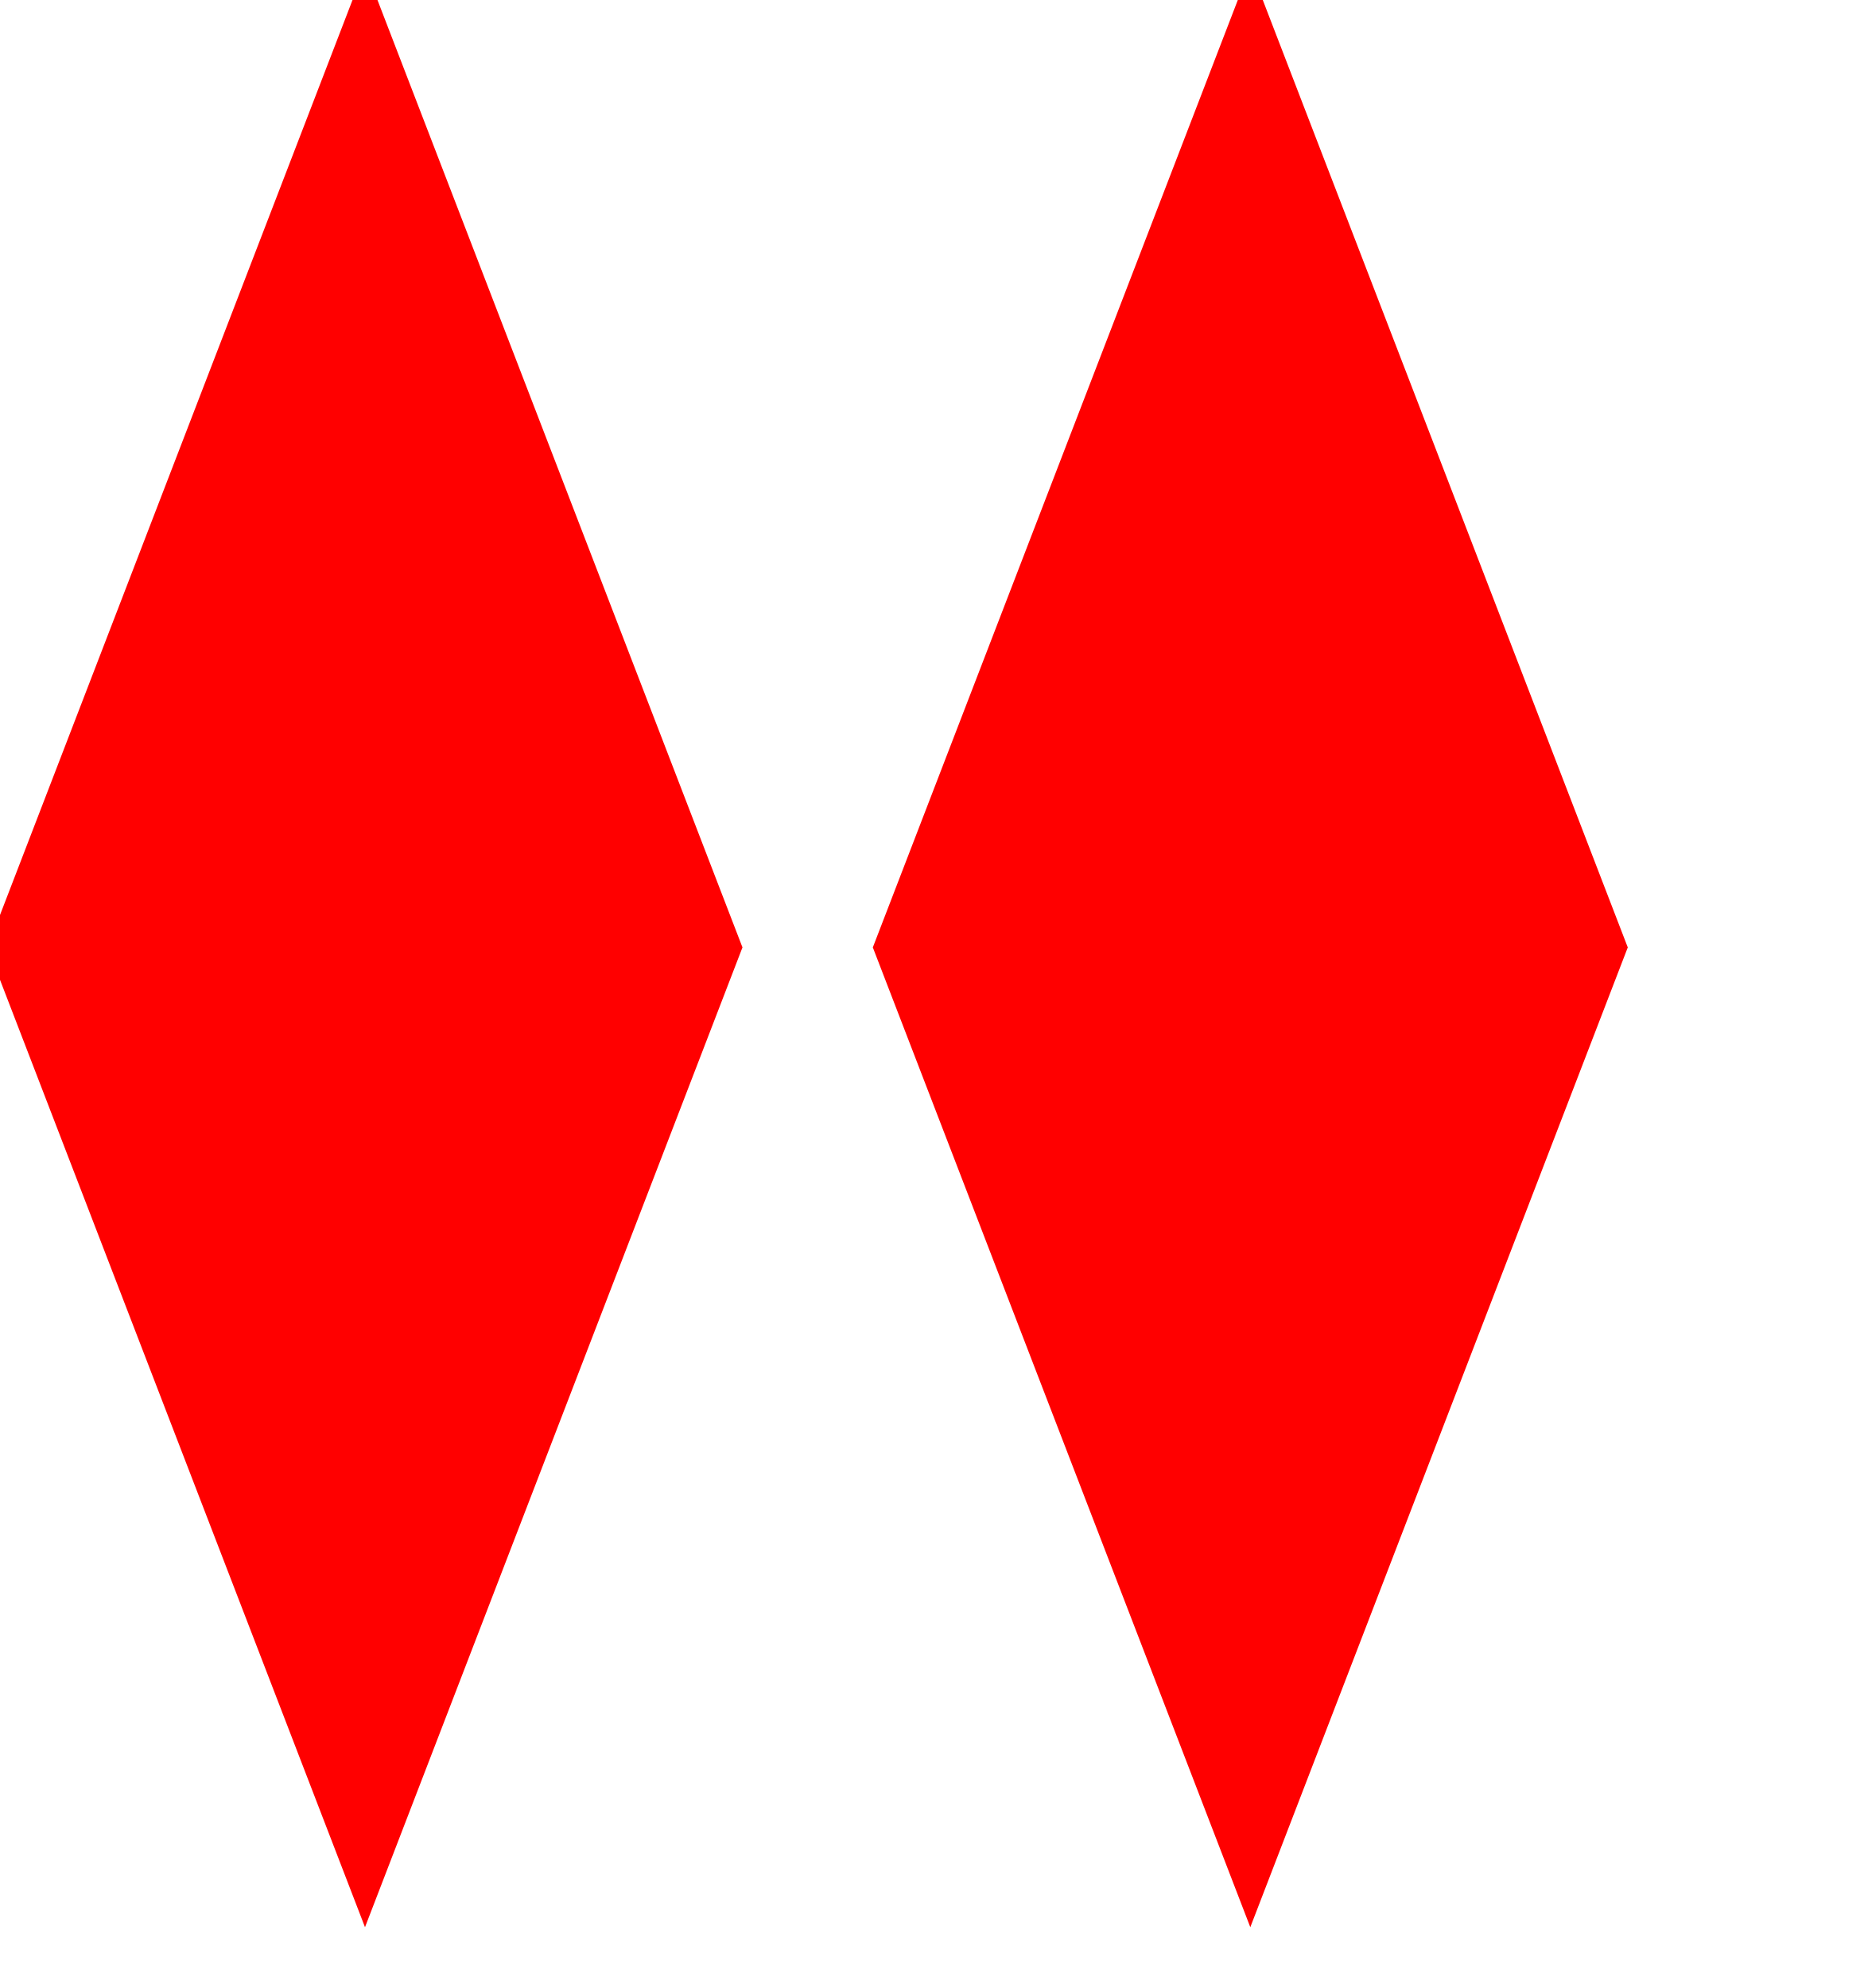
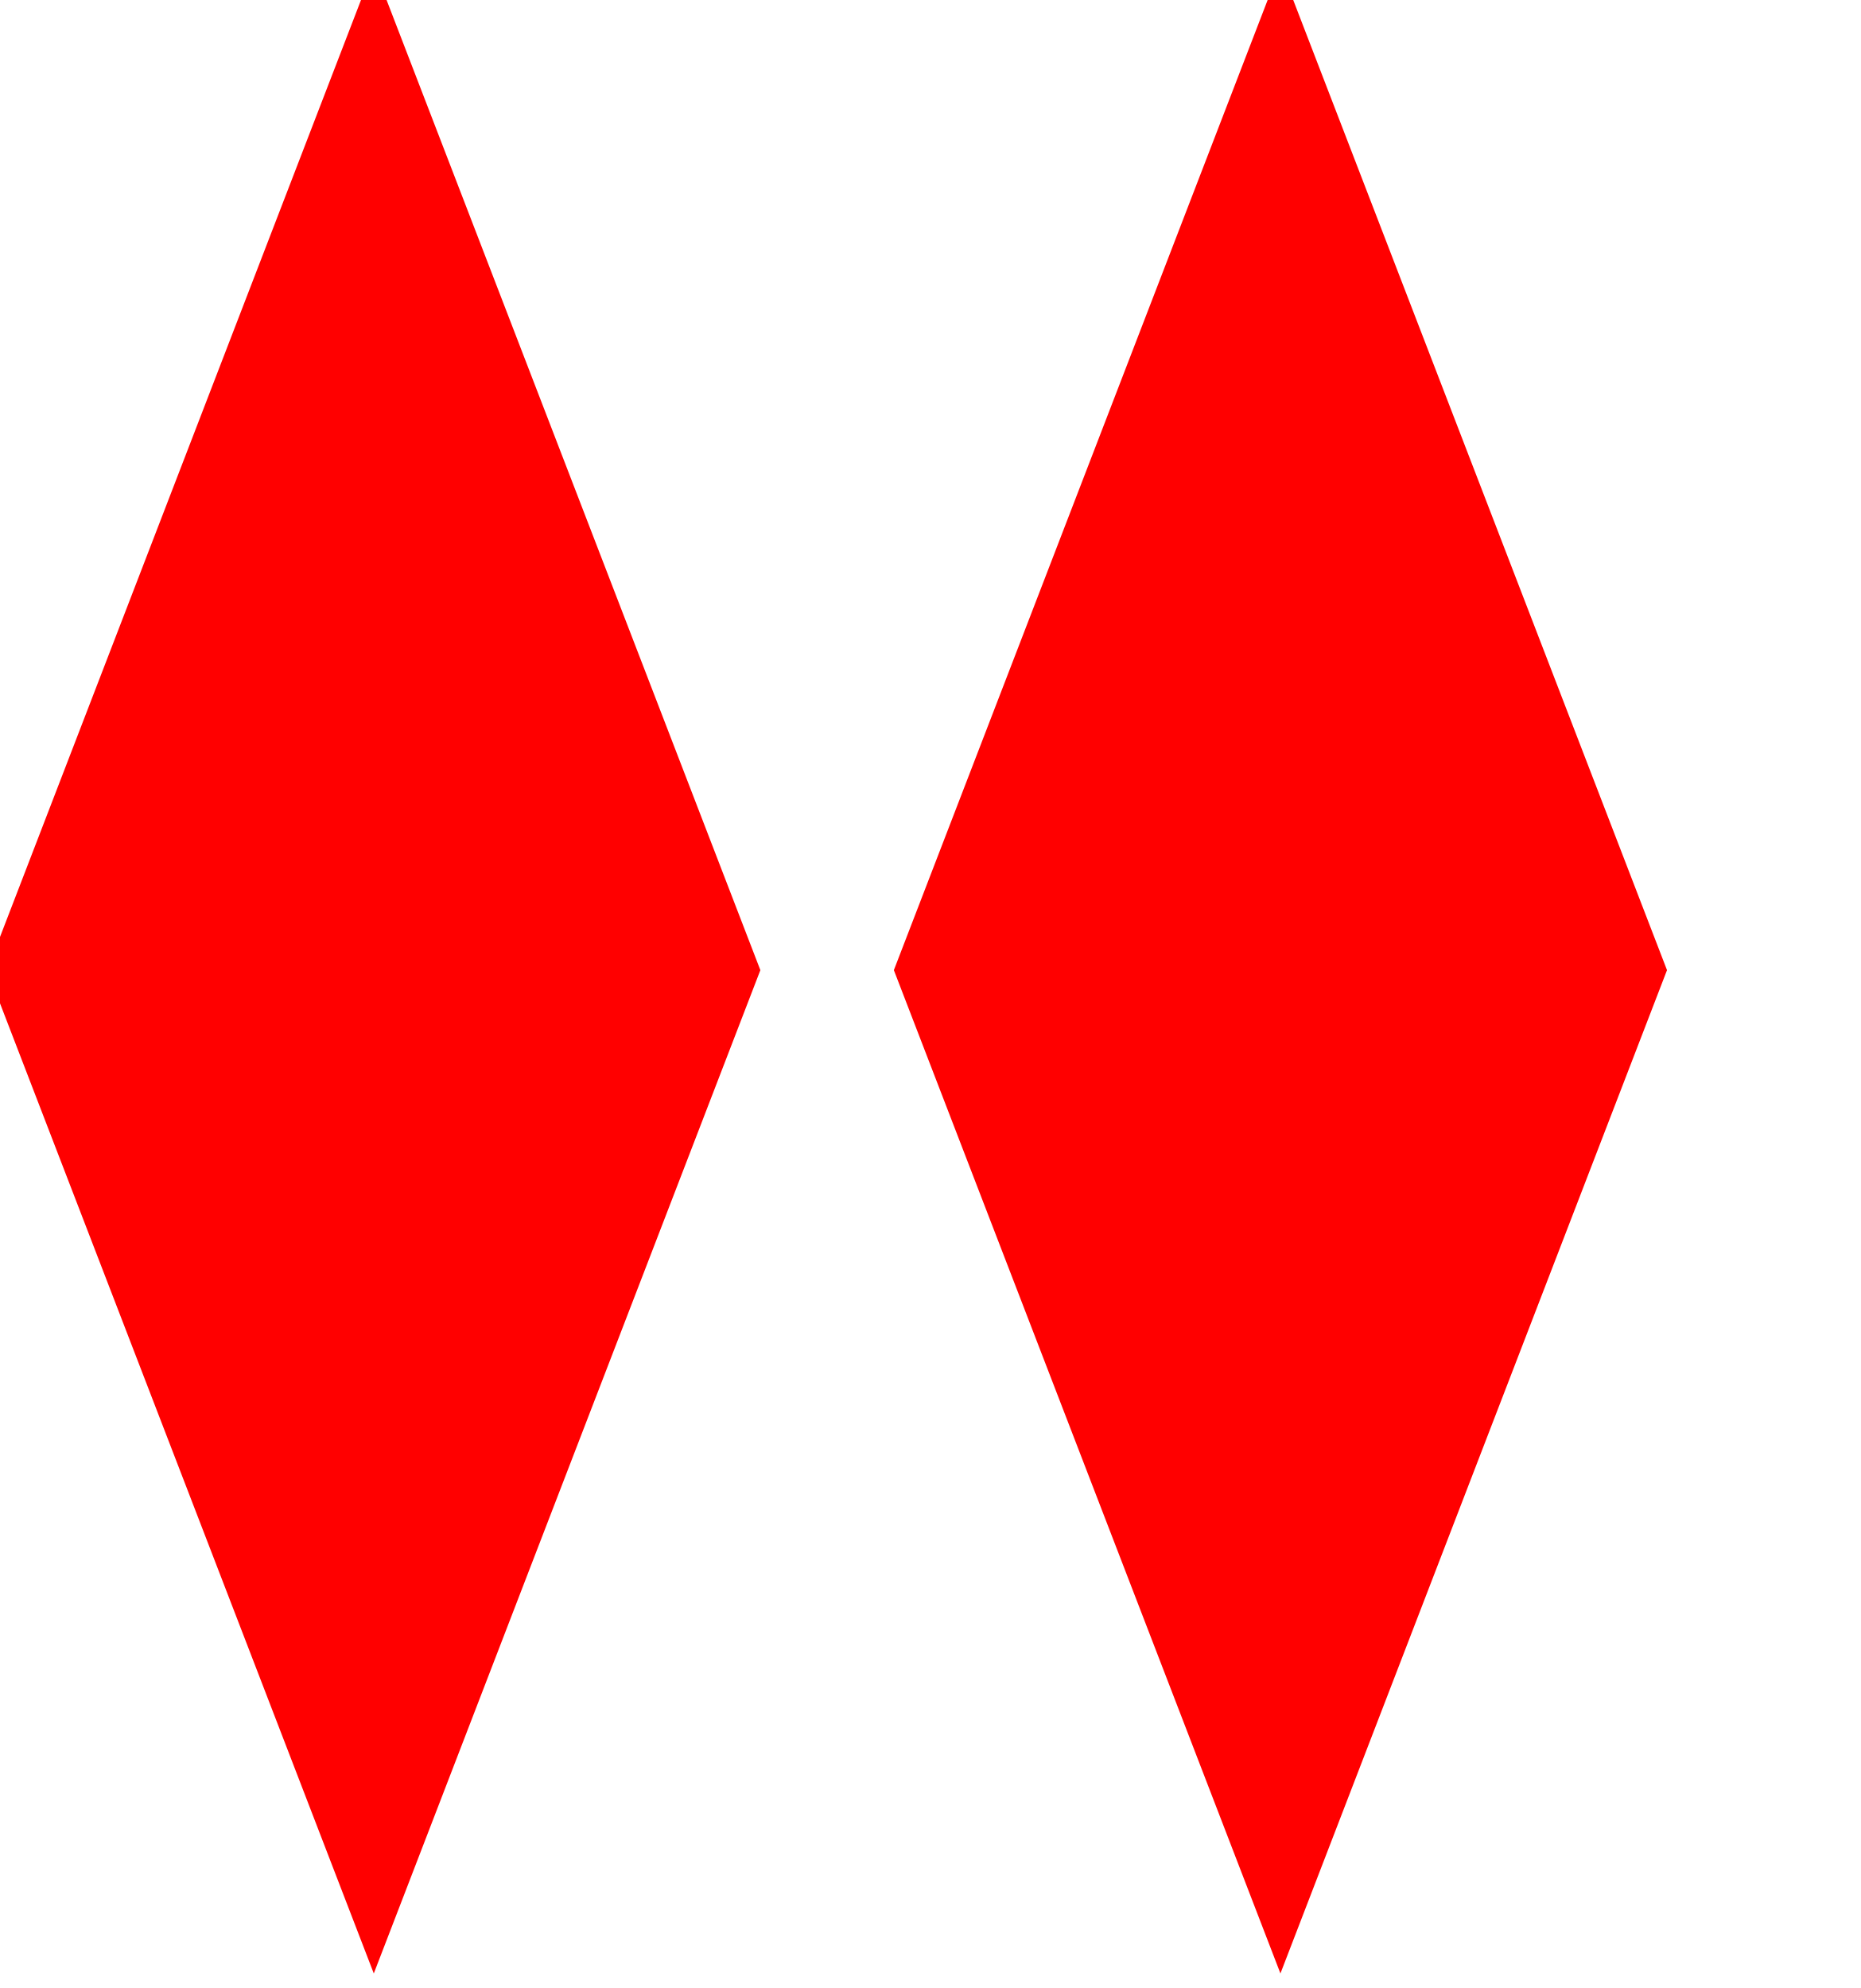
- <svg xmlns="http://www.w3.org/2000/svg" width="240" height="256">
+ <svg xmlns="http://www.w3.org/2000/svg" width="234" height="250">
  <g transform="translate(0)">
    <g style="stroke:red;stroke-width:3;">
      <g style="fill:red;">
        <polygon points="             0,122             47,0             94,122             47,244           " />
      </g>
    </g>
  </g>
  <g transform="translate(114)">
    <g style="stroke:red;stroke-width:3;">
      <g style="fill:red;">
        <polygon points="             0,122             47,0             94,122             47,244           " />
      </g>
    </g>
  </g>
</svg>
